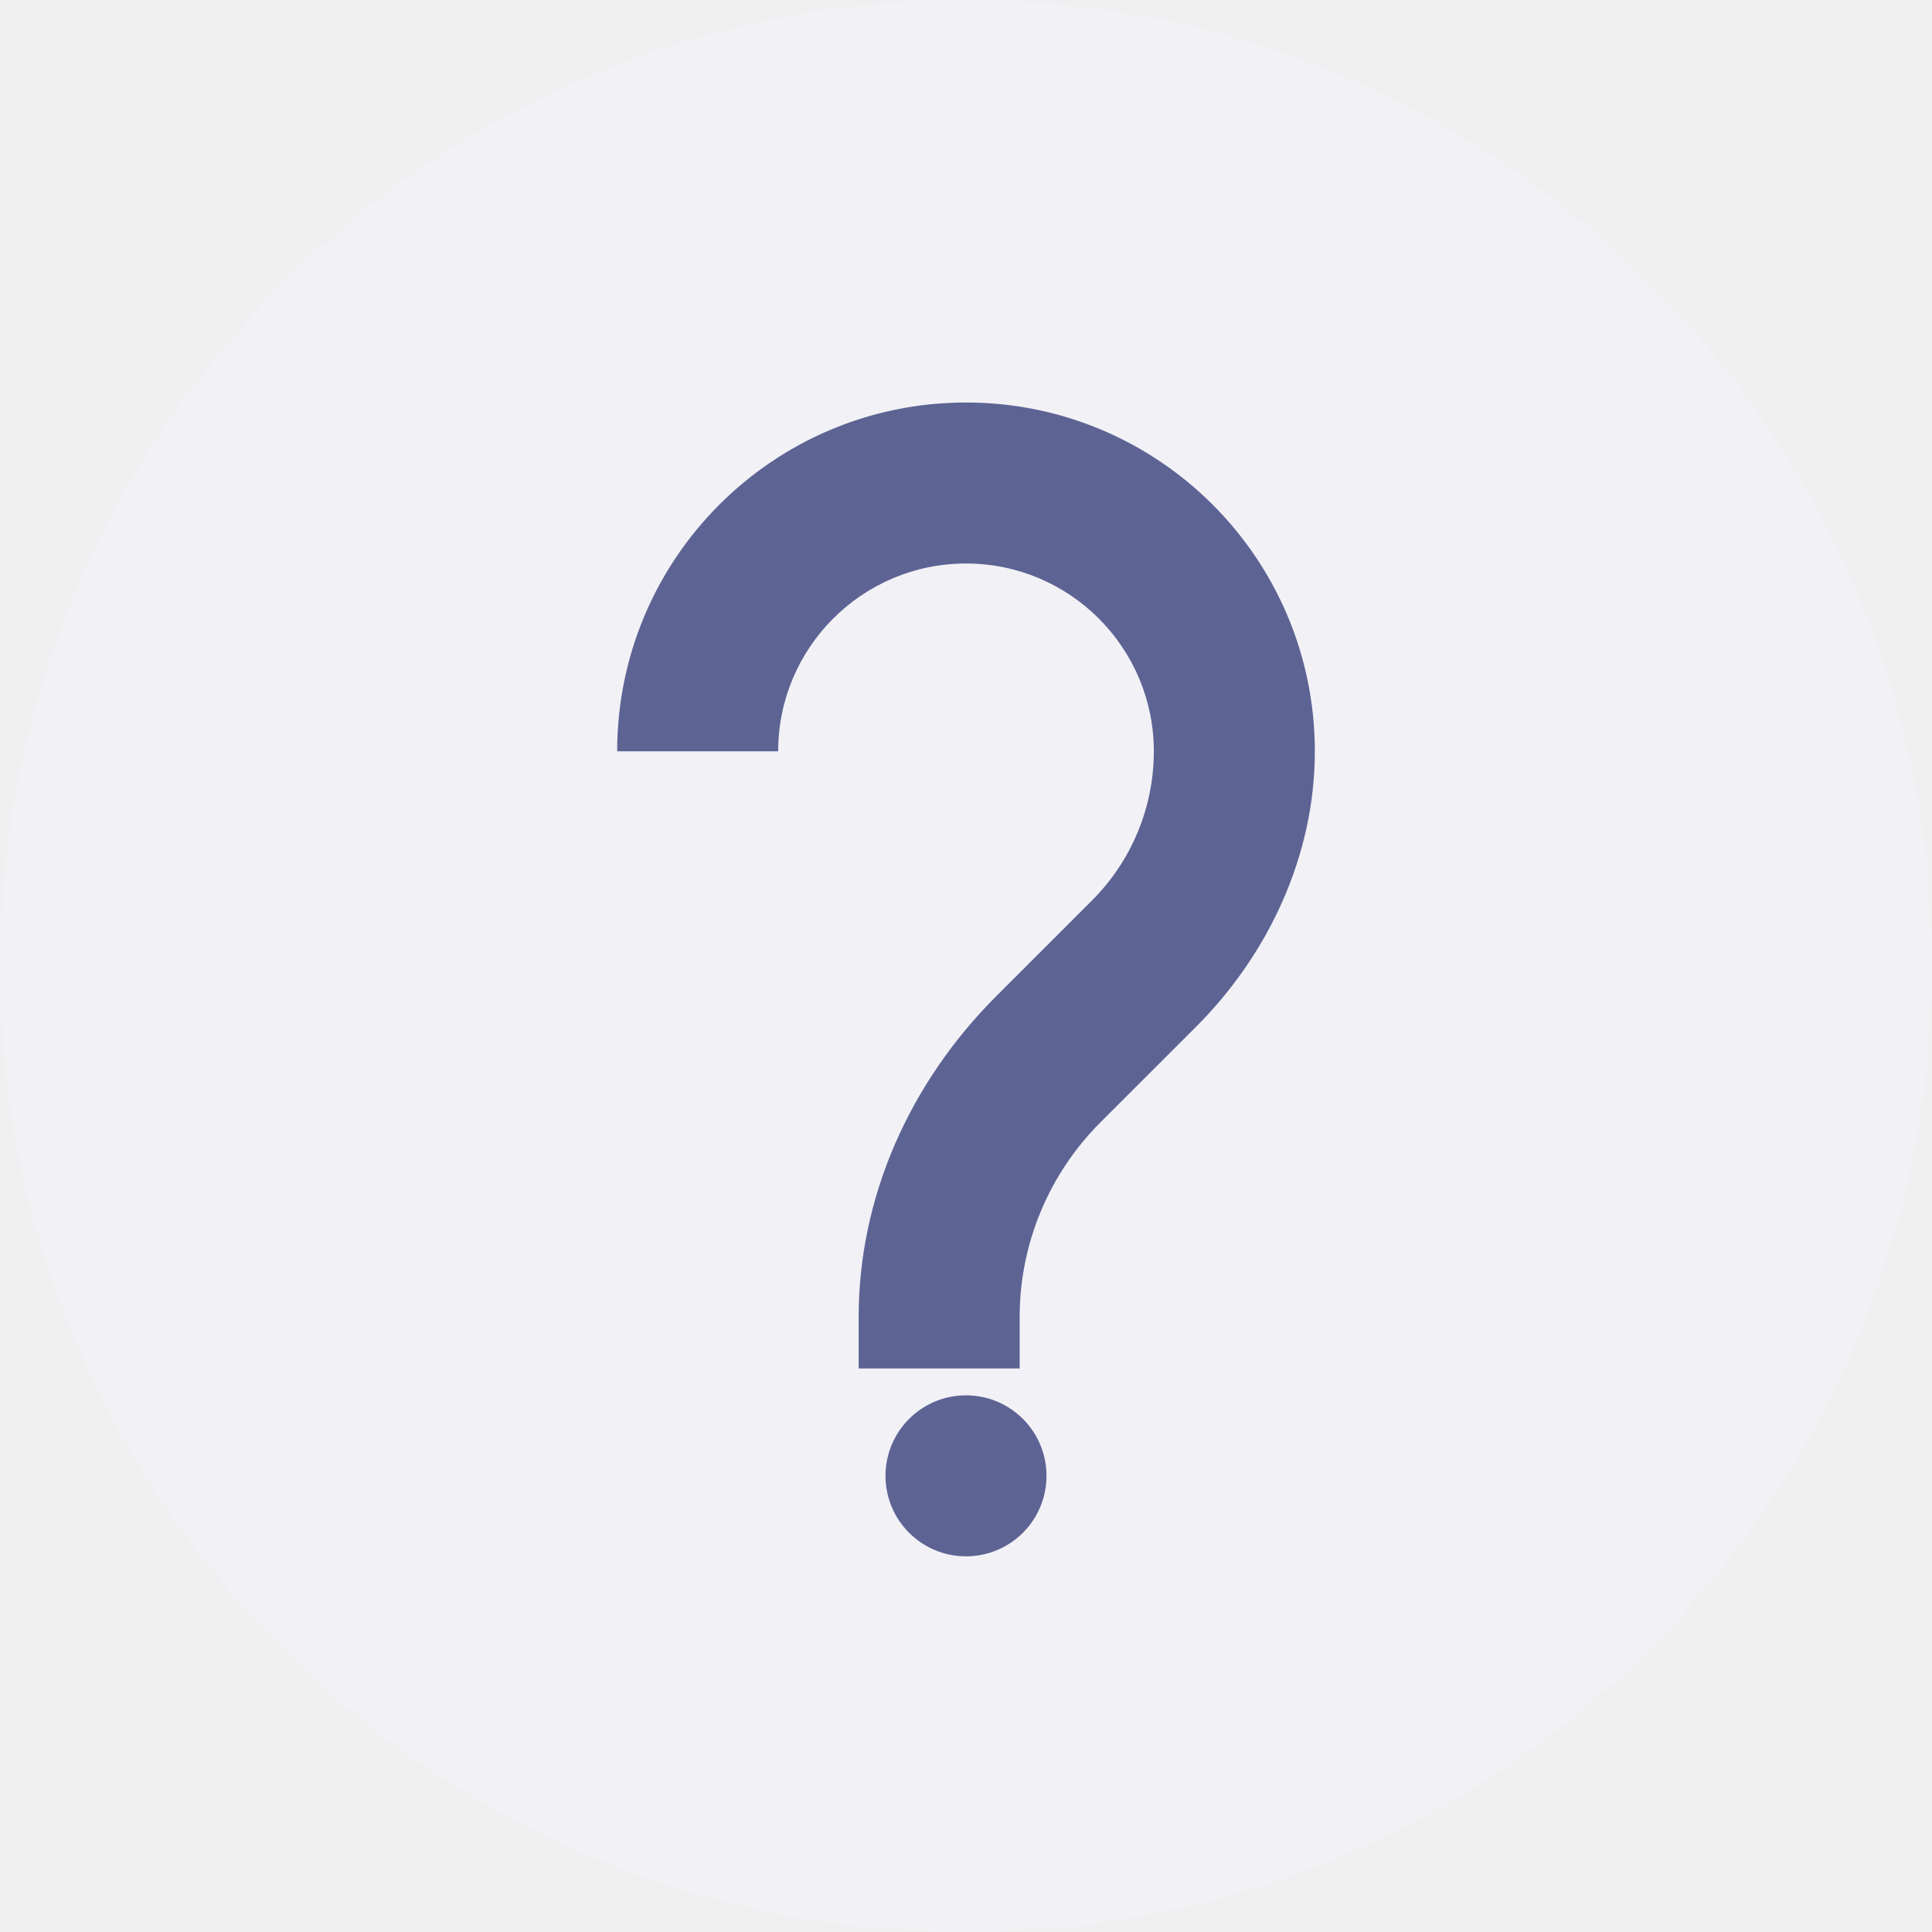
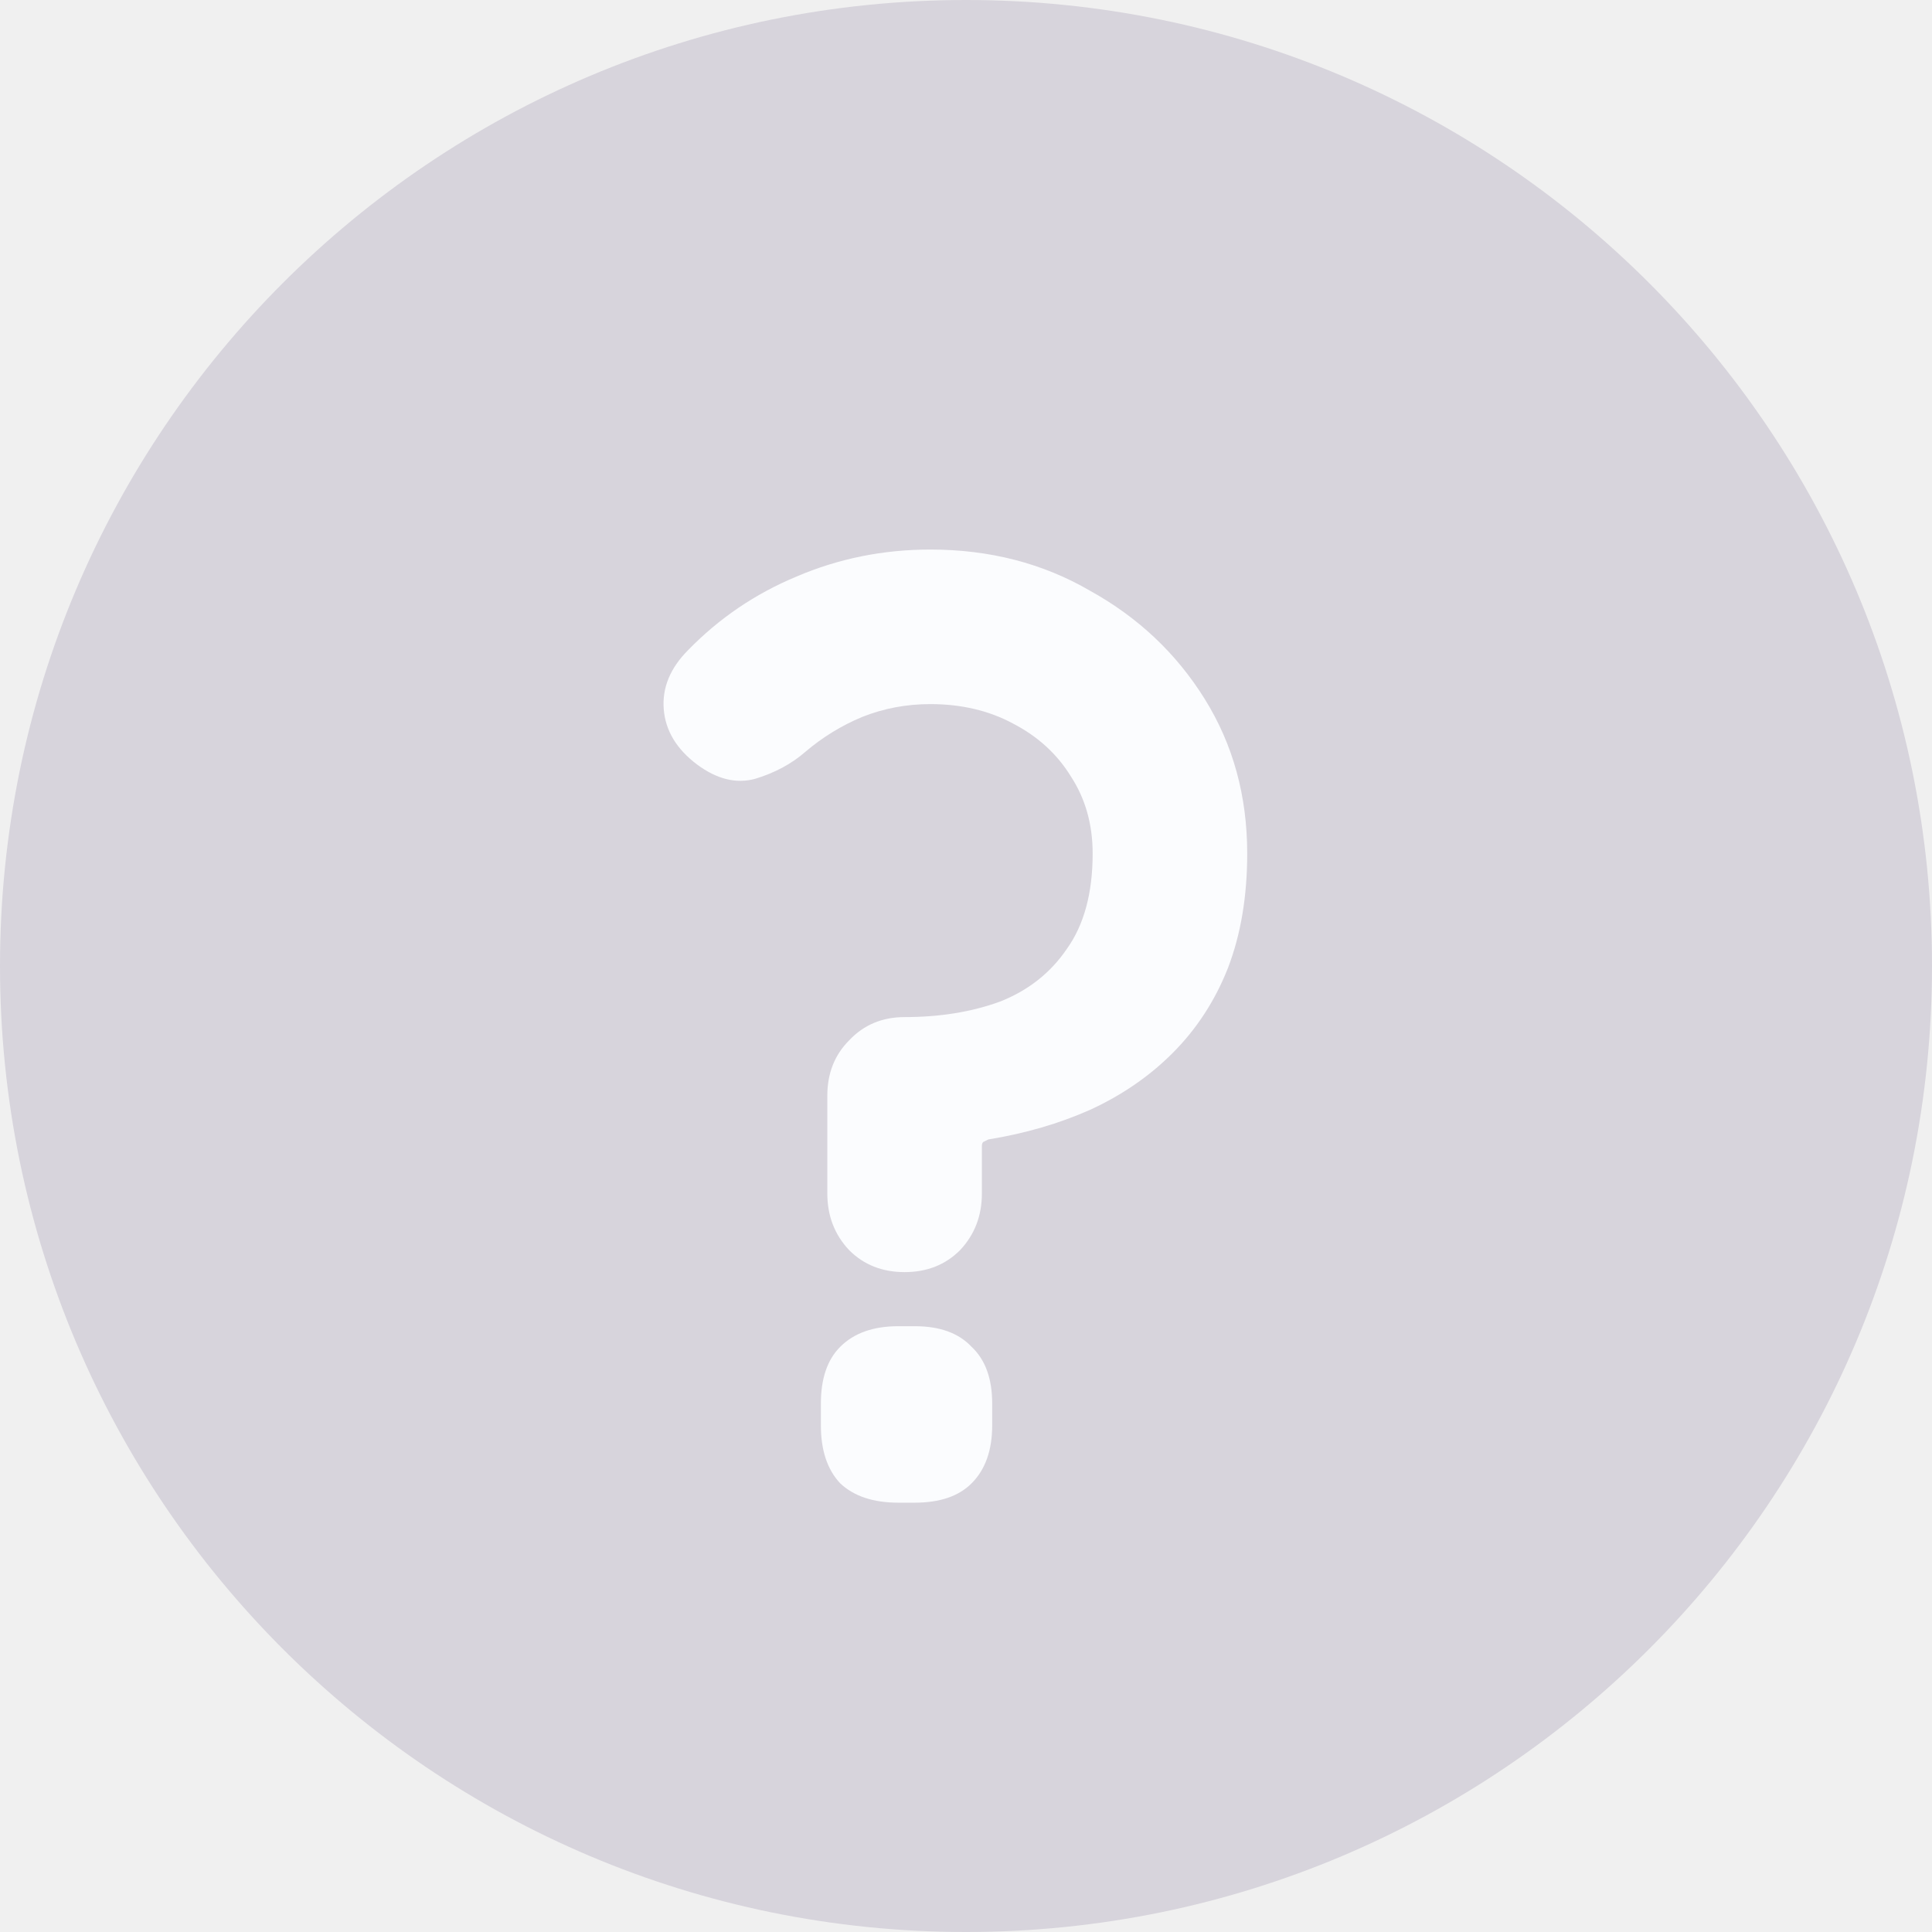
<svg xmlns="http://www.w3.org/2000/svg" width="18" height="18" viewBox="0 0 18 18" fill="none">
-   <circle cx="9" cy="9" r="9" fill="#F2F1F6" />
-   <path d="M9 3.75C7.205 3.75 5.75 5.205 5.75 7H7.25C7.25 6.034 8.034 5.25 9 5.25C9.966 5.25 10.75 6.034 10.75 7C10.75 7.521 10.542 8.021 10.176 8.387L9.283 9.28C8.475 10.088 8 11.152 8 12.269V12.75H9.5V12.269C9.5 11.59 9.771 10.939 10.252 10.457L11.145 9.565C11.812 8.897 12.25 7.98 12.25 7C12.25 5.205 10.795 3.75 9 3.75Z" fill="#5D6494" />
-   <rect x="8.25" y="13" width="1.5" height="1.5" rx="0.75" fill="#5D6494" />
+   <mask id="mask0_230_311" style="mask-type:luminance" maskUnits="userSpaceOnUse" x="0" y="0" width="18" height="18">
+     <circle cx="9" cy="9" r="9" fill="white" />
+   </mask>
+   <g mask="url(#mask0_230_311)">
+     <rect x="-49.5" y="-53.1" width="126" height="126" fill="#D7D4DC" />
+   </g>
+   <path d="M7.708 10.208C7.708 10 7.776 9.828 7.912 9.692C8.048 9.548 8.22 9.476 8.428 9.476C8.756 9.476 9.052 9.428 9.316 9.332C9.58 9.228 9.788 9.064 9.94 8.84C10.1 8.616 10.18 8.32 10.18 7.952C10.18 7.68 10.112 7.44 9.976 7.232C9.848 7.024 9.668 6.86 9.436 6.74C9.212 6.62 8.956 6.56 8.668 6.56C8.444 6.56 8.232 6.6 8.032 6.68C7.84 6.76 7.664 6.868 7.504 7.004C7.376 7.116 7.22 7.2 7.036 7.256C6.86 7.304 6.68 7.26 6.496 7.124C6.304 6.98 6.2 6.808 6.184 6.608C6.168 6.408 6.244 6.224 6.412 6.056C6.7 5.76 7.036 5.532 7.42 5.372C7.812 5.204 8.228 5.12 8.668 5.12C9.22 5.12 9.716 5.248 10.156 5.504C10.604 5.752 10.96 6.088 11.224 6.512C11.488 6.936 11.62 7.416 11.62 7.952C11.62 8.352 11.56 8.708 11.44 9.02C11.32 9.324 11.148 9.588 10.924 9.812C10.708 10.028 10.452 10.204 10.156 10.34C9.868 10.468 9.552 10.56 9.208 10.616C9.192 10.624 9.176 10.632 9.16 10.64C9.152 10.648 9.148 10.66 9.148 10.676V11.12C9.148 11.328 9.08 11.504 8.944 11.648C8.808 11.784 8.636 11.852 8.428 11.852C8.22 11.852 8.048 11.784 7.912 11.648C7.776 11.504 7.708 11.328 7.708 11.12V10.208ZM8.368 14C8.136 14 7.956 13.94 7.828 13.82C7.708 13.692 7.648 13.512 7.648 13.28V13.076C7.648 12.844 7.708 12.668 7.828 12.548C7.956 12.42 8.136 12.356 8.368 12.356H8.524C8.756 12.356 8.932 12.42 9.052 12.548C9.18 12.668 9.244 12.844 9.244 13.076V13.28C9.244 13.512 9.18 13.692 9.052 13.82C8.932 13.94 8.756 14 8.524 14H8.368Z" fill="#FBFCFE" />
</svg>
